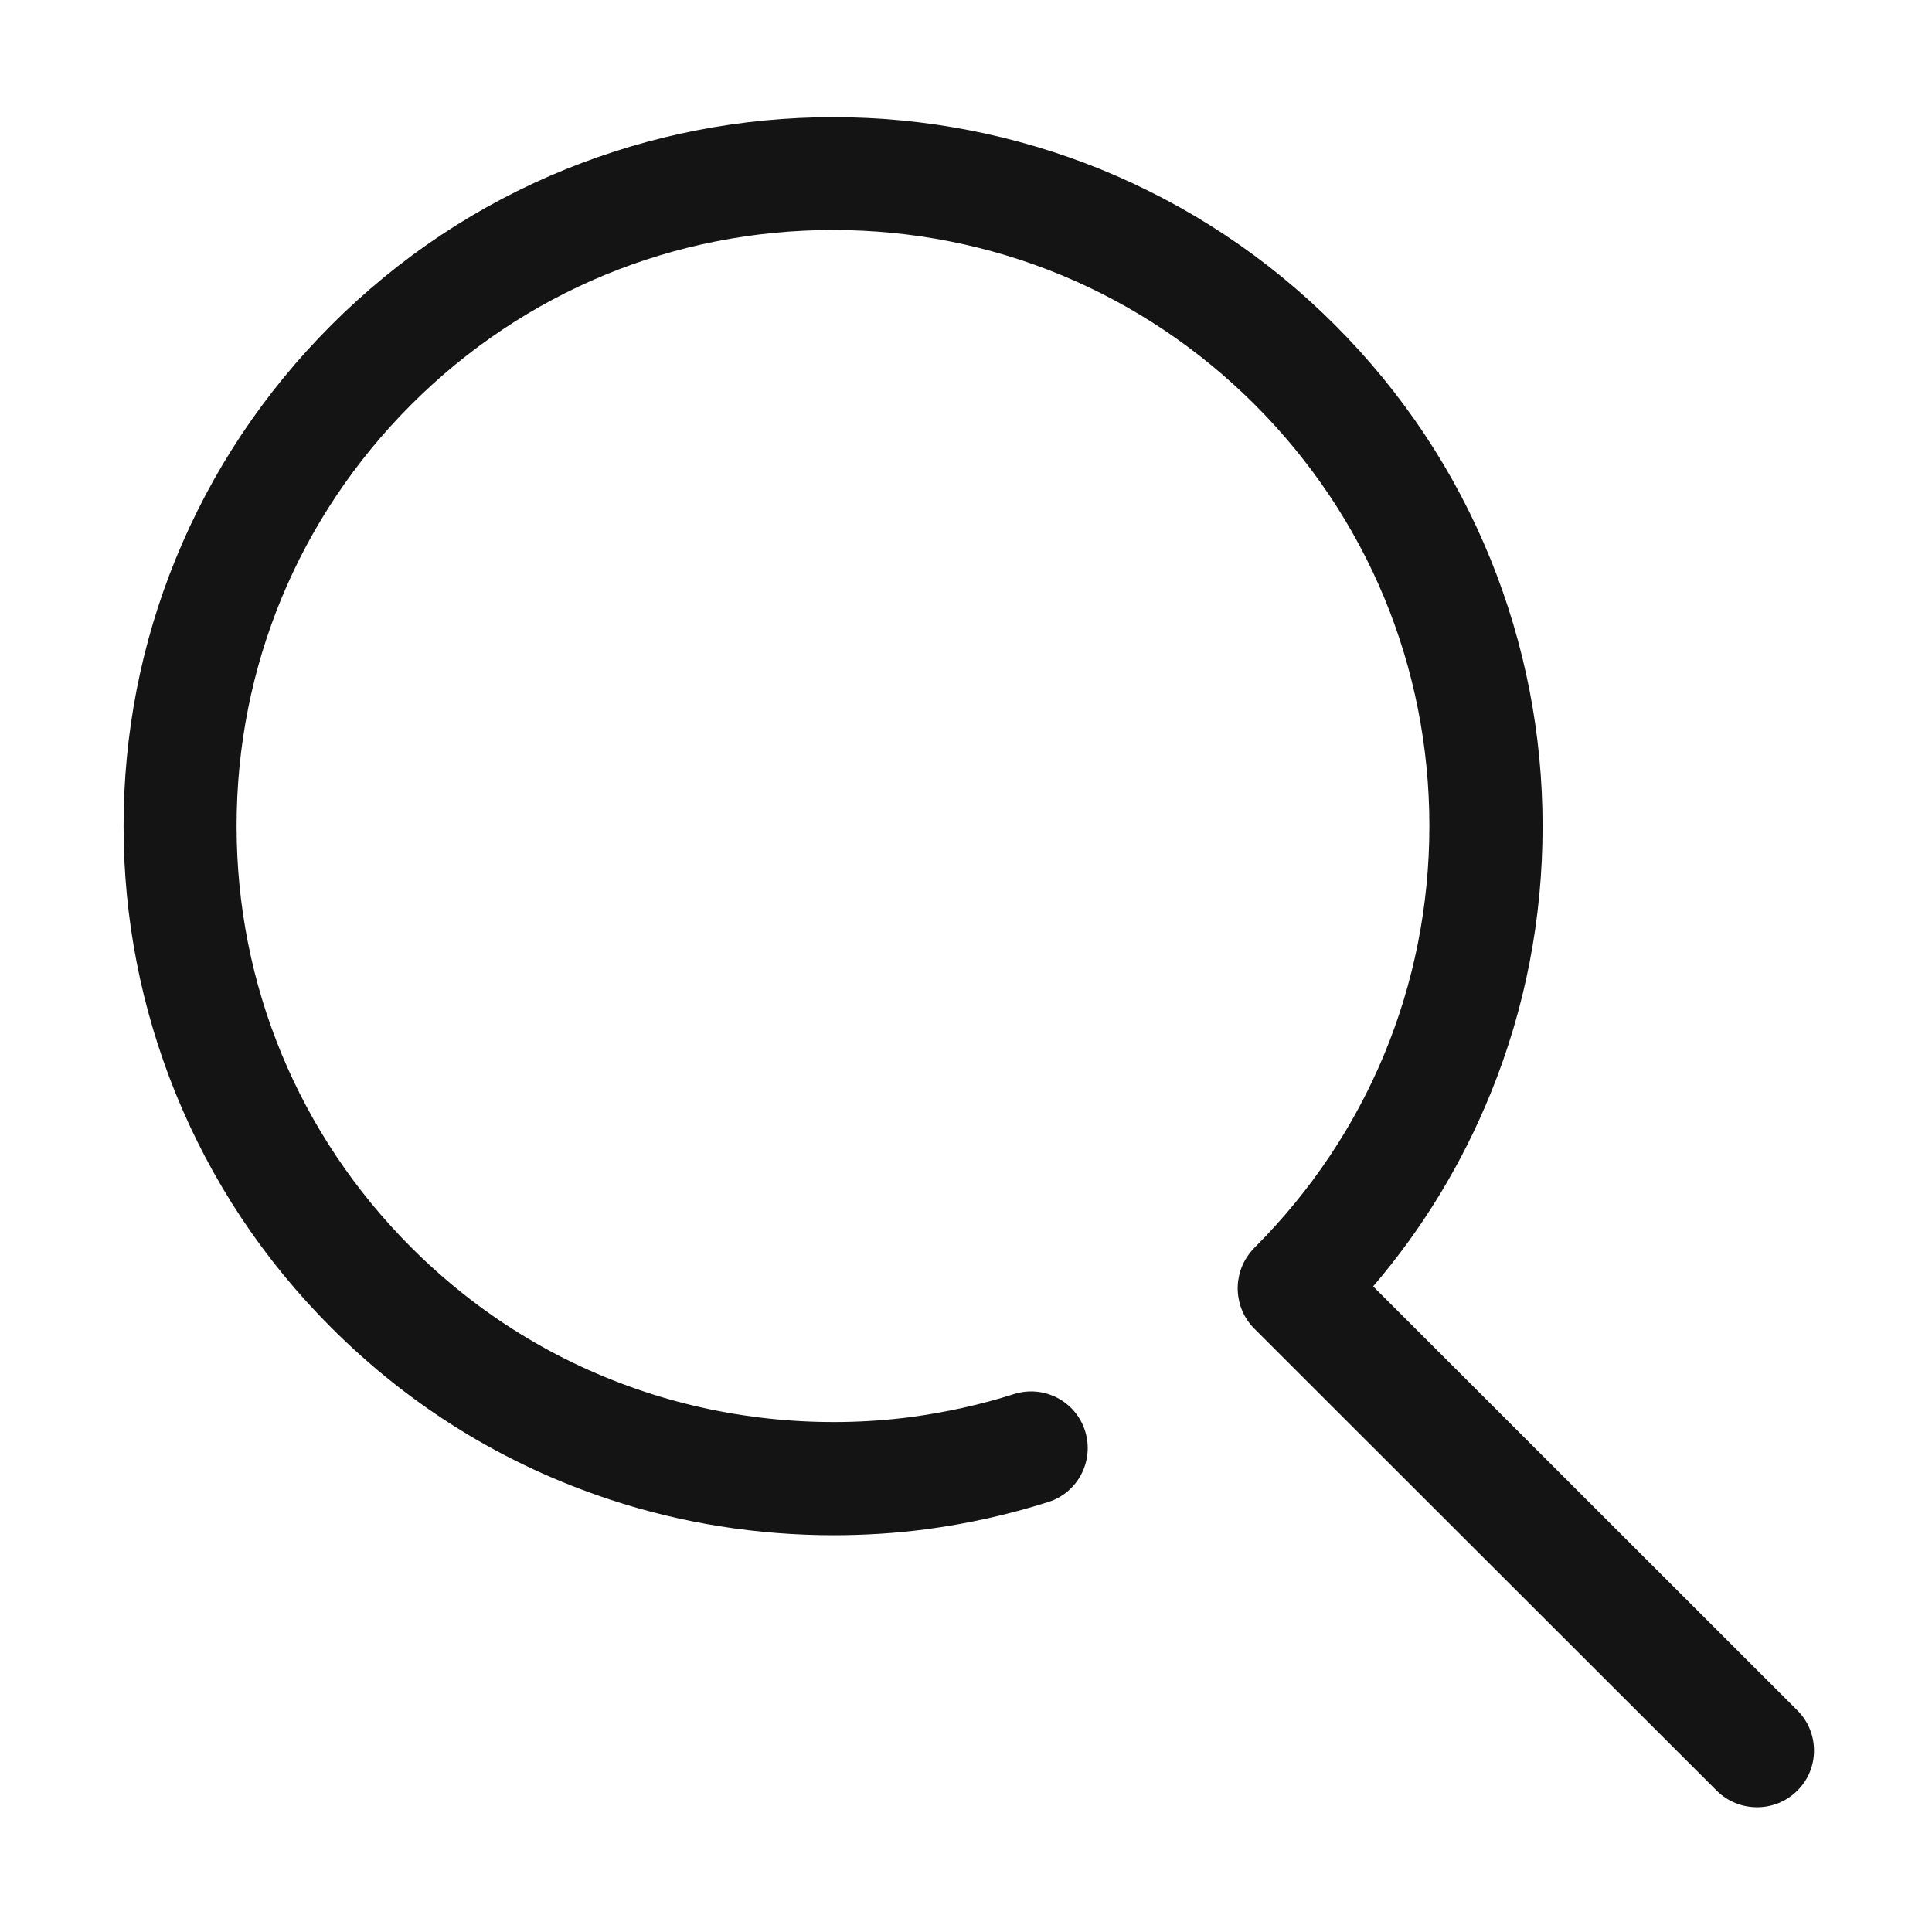
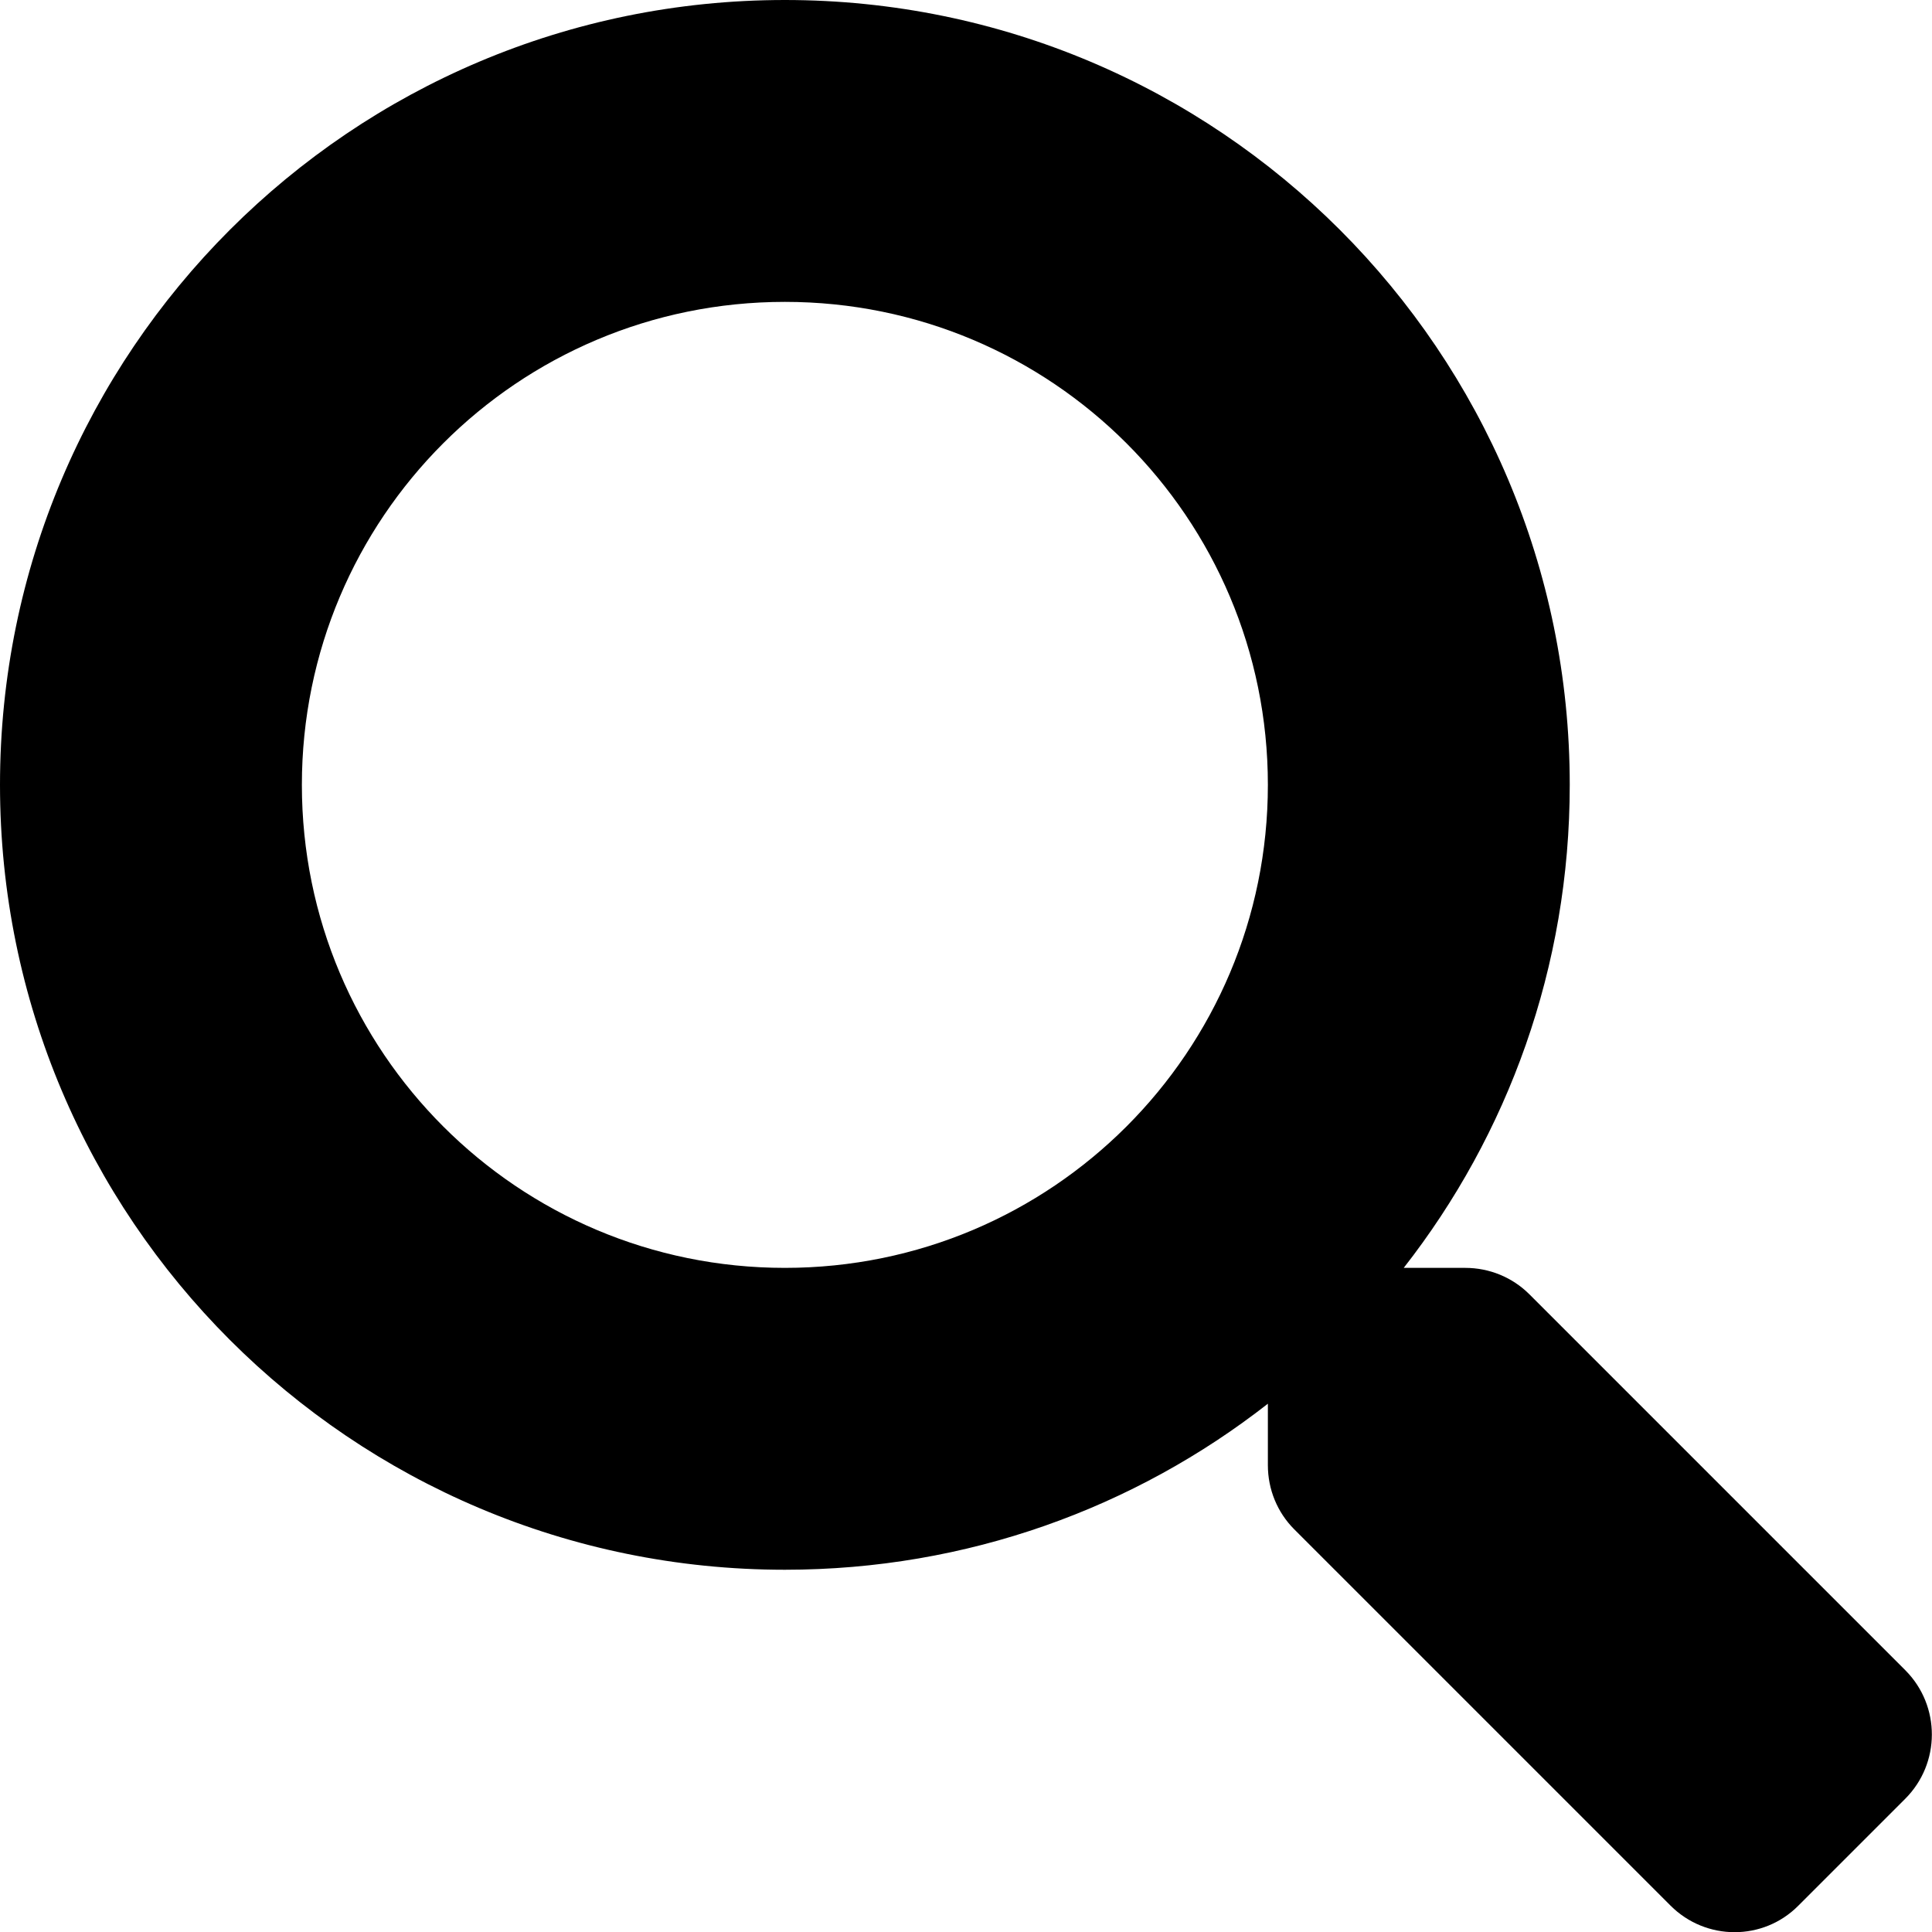
- <svg xmlns="http://www.w3.org/2000/svg" t="1673605598070" class="icon" viewBox="0 0 1024 1024" version="1.1" p-id="6636" width="200" height="200">
-   <path d="M952.7 906.6L727.8 681.8c26.2-30.6 47.1-65 62.3-102.4 18.3-45 27.5-92.6 27.5-141.4s-9.3-96.4-27.5-141.4c-18.9-46.6-46.7-88.5-82.6-124.4-35.9-35.9-77.8-63.6-124.4-82.6-45.1-18.2-92.7-27.5-141.5-27.5s-96.4 9.3-141.5 27.5c-46.7 18.9-88.5 46.7-124.4 82.6-35.9 35.9-63.7 77.7-82.7 124.3-18.3 45-27.5 92.6-27.5 141.4 0 48.8 9.3 96.4 27.5 141.4 18.9 46.6 46.7 88.5 82.6 124.4 42 42 91.7 72.6 147.7 91.1 38 12.6 78.3 18.9 118.5 18.9 16.2 0 32.5-1 48.6-3.1 22.1-2.9 44.1-7.8 65.2-14.5 15.8-5 24.5-21.9 19.5-37.7-5-15.8-21.9-24.5-37.7-19.5-17.8 5.7-36.3 9.7-54.8 12.2-47 6.1-95.6 1.5-140.5-13.3-47-15.5-88.8-41.3-124.1-76.6-59.7-59.7-92.6-139-92.6-223.4s32.9-163.7 92.6-223.4c59.7-59.7 139.1-92.5 223.5-92.5s163.8 32.9 223.5 92.5c59.7 59.7 92.6 139 92.6 223.4S724.7 601.5 665 661.2c-0.8 0.8-1.6 1.7-2.2 2.5-9.7 11.8-9 29.5 2 40.5l245.1 244.9c11.8 11.7 31 11.7 42.7 0 11.8-11.6 11.8-30.8 0.1-42.5z" fill="#141414" p-id="6637" />
+ <svg xmlns="http://www.w3.org/2000/svg" aria-hidden="true" focusable="false" data-prefix="fas" data-icon="search" class="svg-inline--fa fa-search fa-w-16" role="img" viewBox="0 0 512 512">
+   <path fill="currentColor" d="M505 442.7L405.3 343c-4.5-4.5-10.6-7-17-7H372c27.6-35.3 44-79.7 44-128C416 93.1 322.9 0 208 0S0 93.1 0 208s93.1 208 208 208c48.3 0 92.7-16.4 128-44v16.3c0 6.4 2.5 12.5 7 17l99.7 99.7c9.4 9.4 24.6 9.4 33.9 0l28.3-28.3c9.4-9.4 9.4-24.6.1-34zM208 336c-70.7 0-128-57.2-128-128 0-70.7 57.2-128 128-128 70.7 0 128 57.2 128 128 0 70.7-57.2 128-128 128z" />
</svg>
